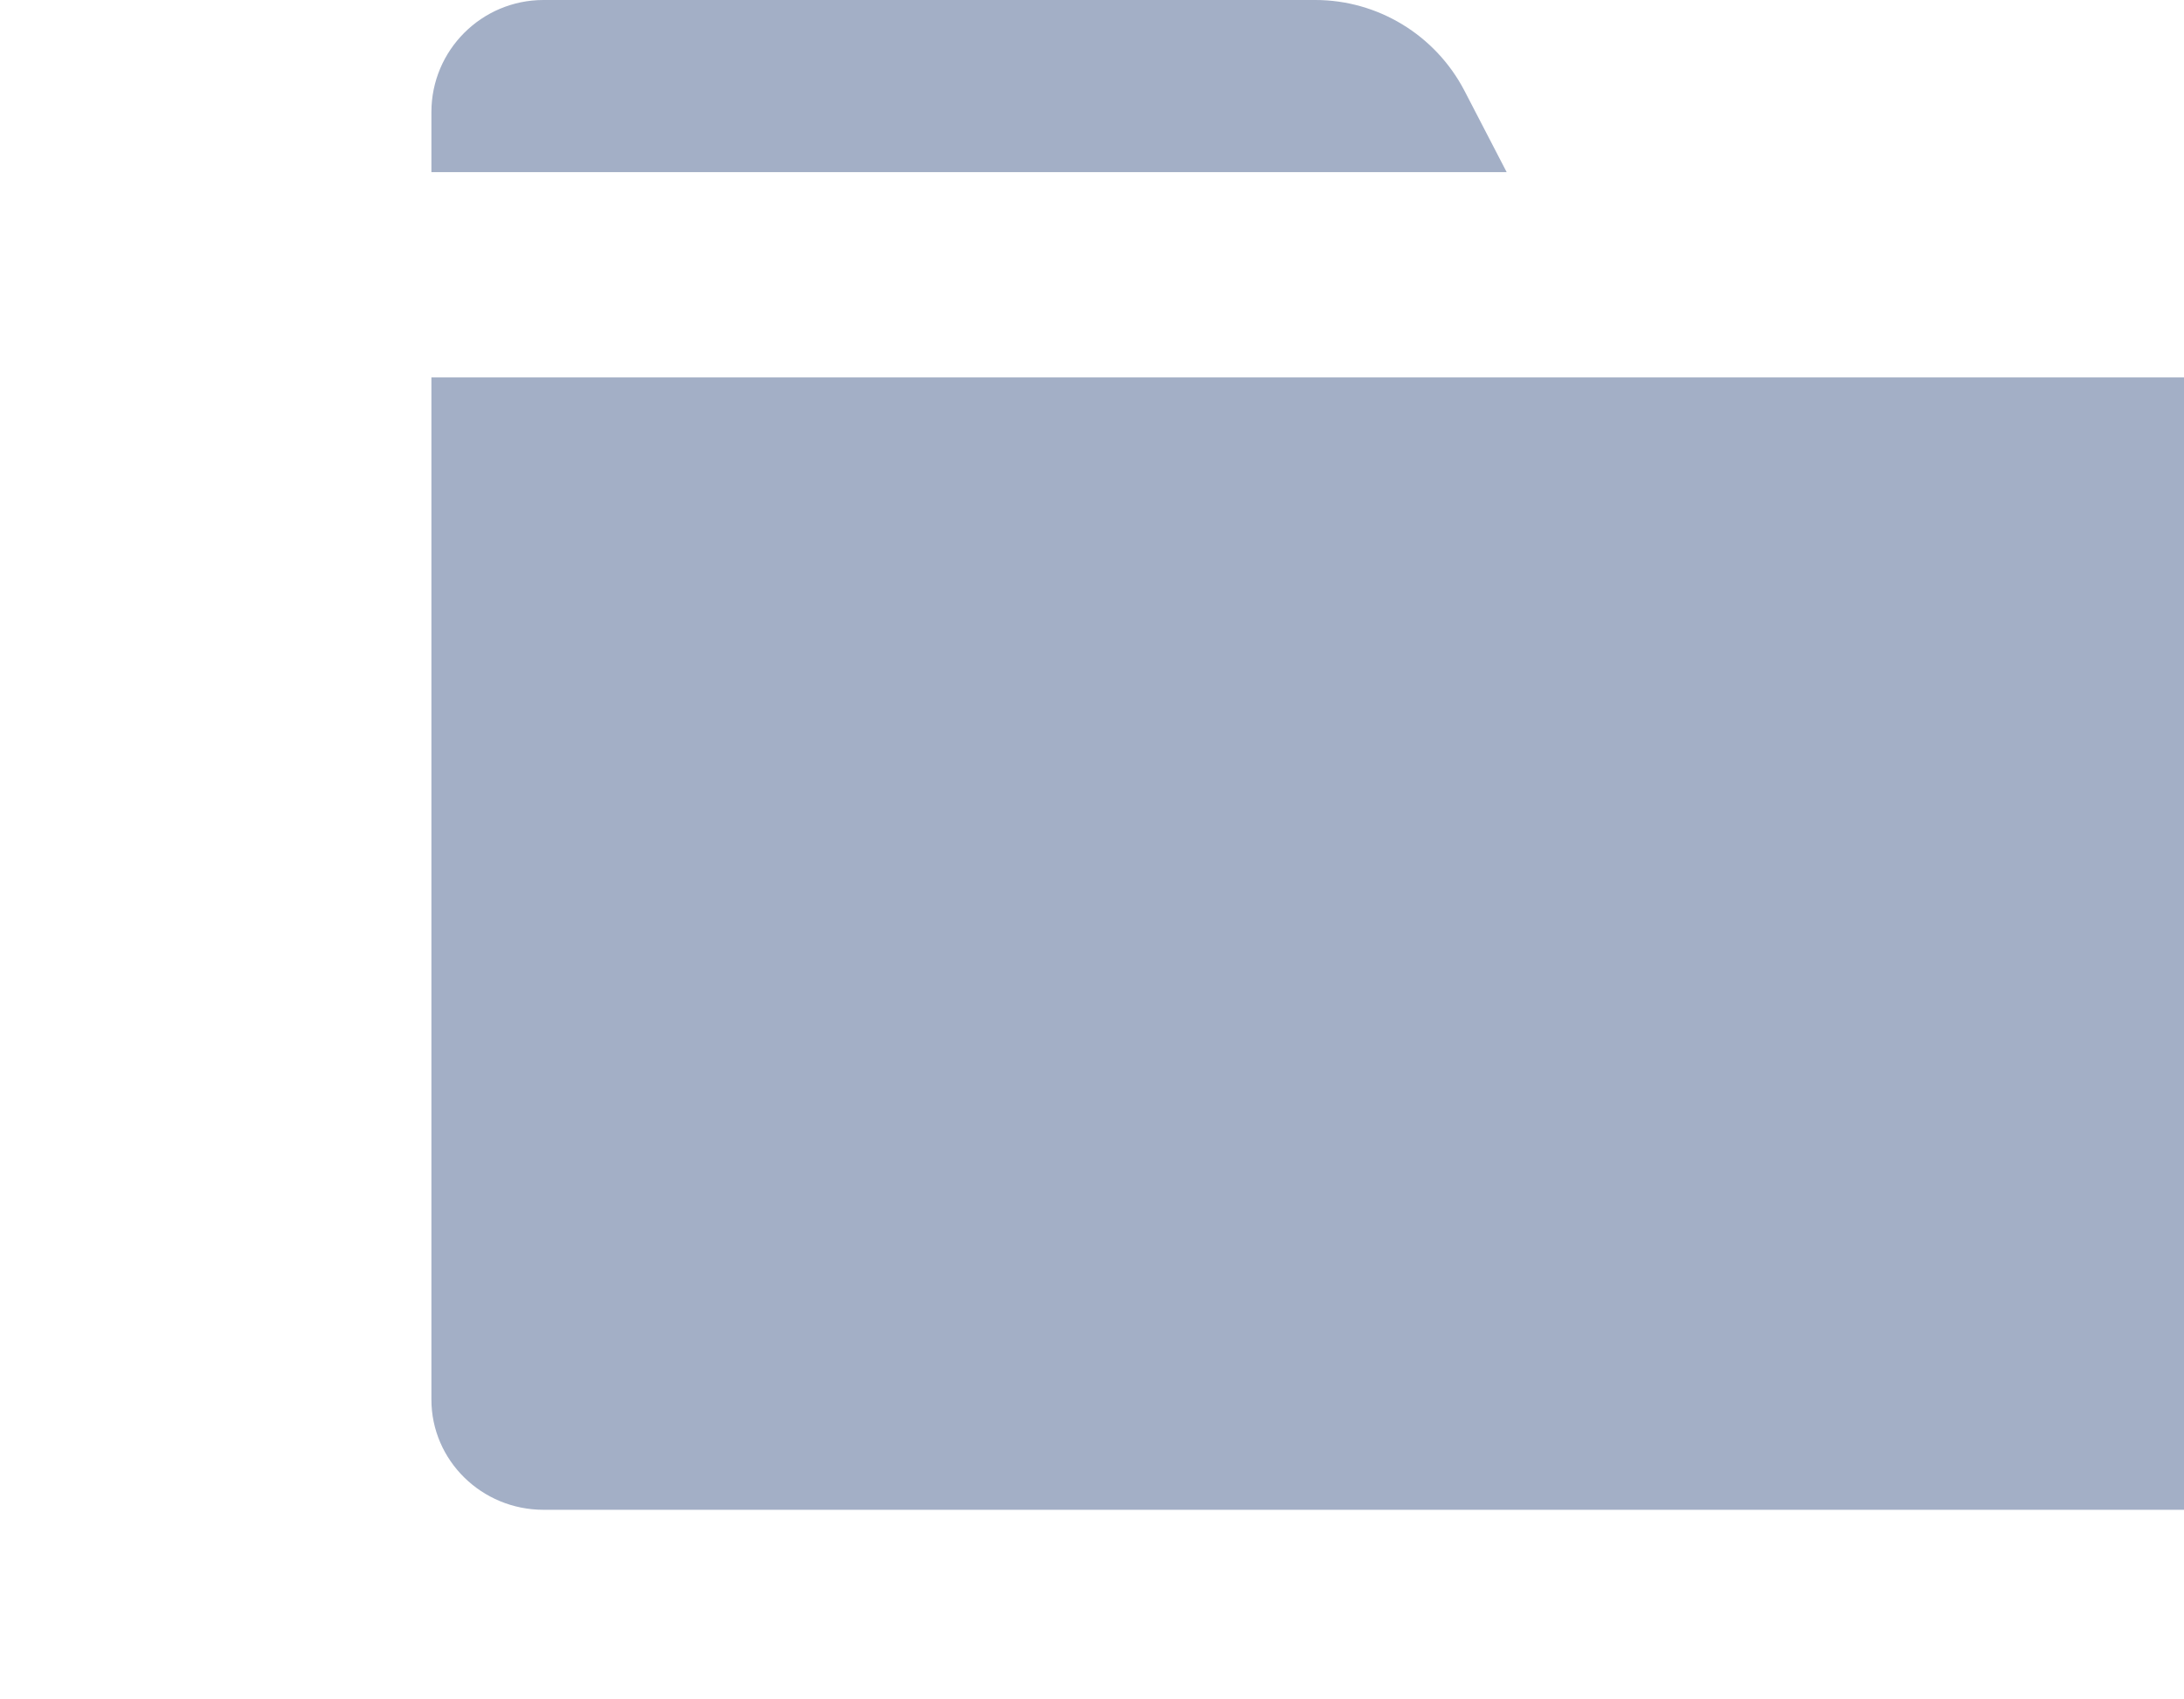
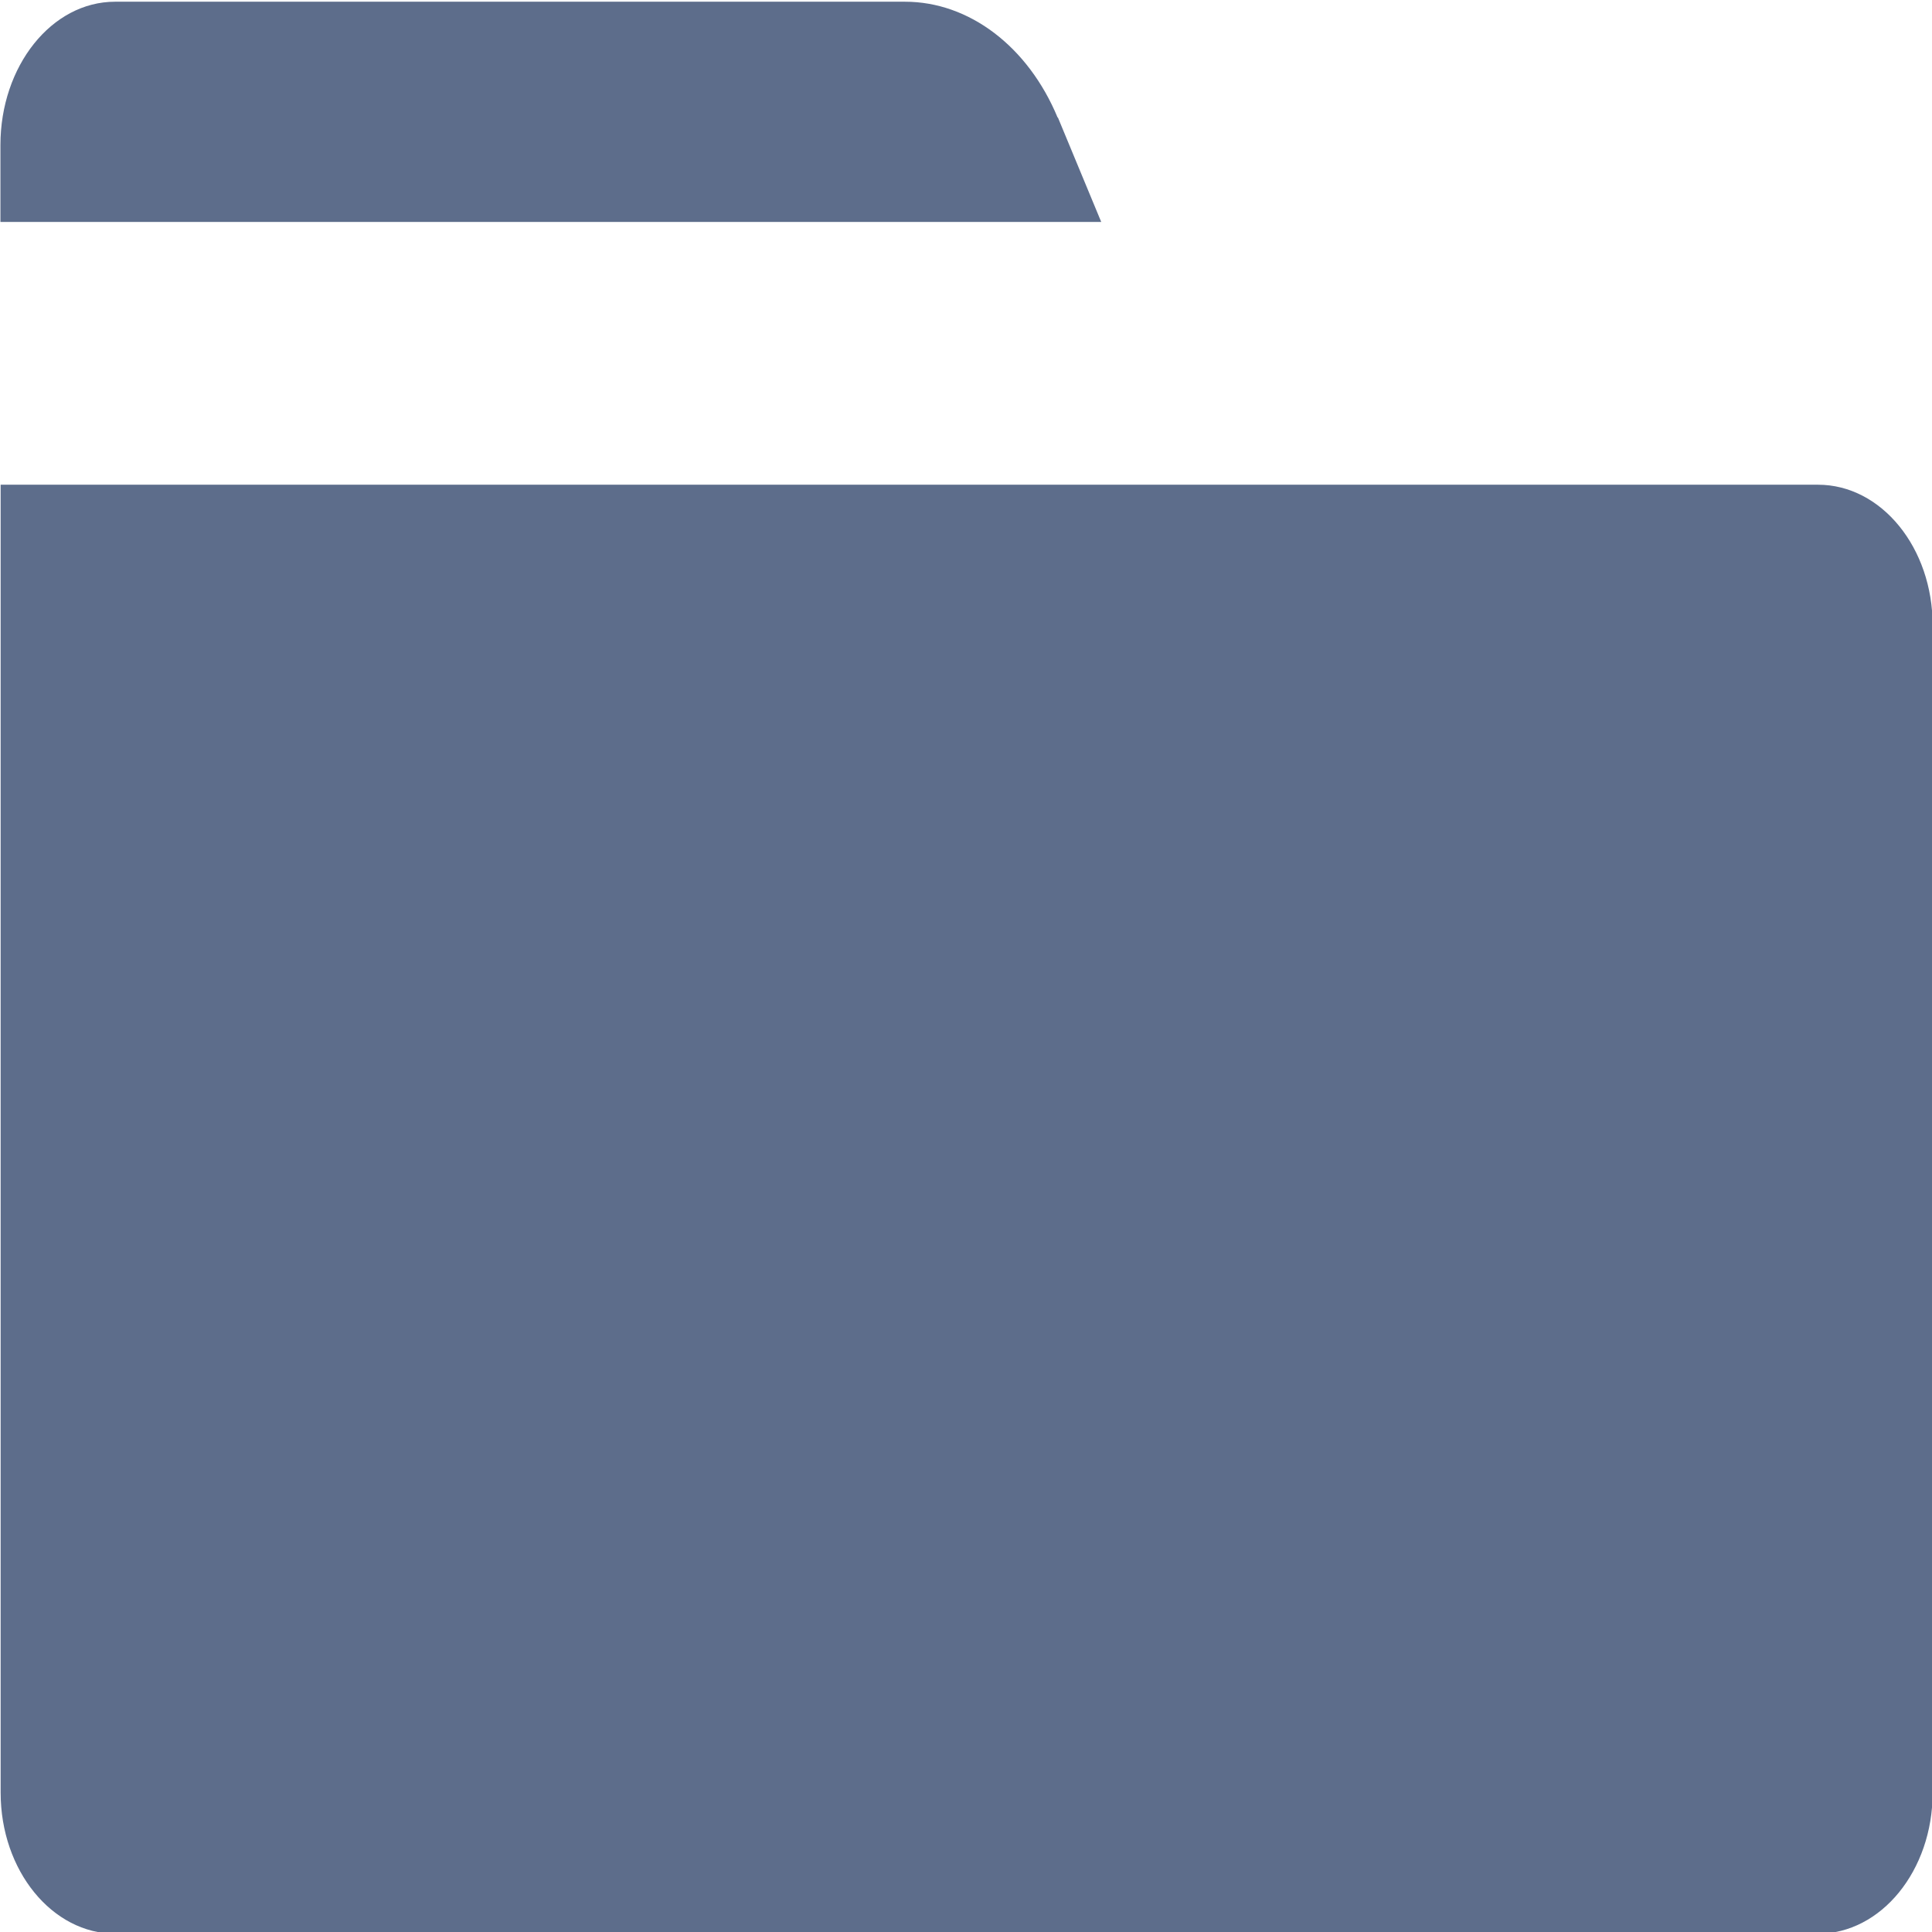
- <svg xmlns="http://www.w3.org/2000/svg" width="9px" height="7px" viewBox="0 0 7 9" version="1.1">
-   <defs />
-   <g id="Symbols" stroke="none" stroke-width="1" fill="none" fill-rule="evenodd">
-     <g id="Produt/Thumb" transform="translate(-69, -304)" fill="#A3AFC6" fill-rule="nonzero">
-       <g id="Group-6" transform="translate(16, 300)">
-         <path d="M58.473,4.48 L58.697,4.912 L53,4.912 L53,4.594 C53,4.266 53.266,4 53.594,4 L57.683,4 C58.014,4 58.319,4.185 58.473,4.48 Z M62.407,6 C62.735,6 63.001,6.262 63,6.584 L63,11.416 C63,11.738 62.734,12 62.406,12 L53.594,12 C53.266,12 53,11.738 53,11.416 L53,6 L62.407,6 Z" id="file" />
-       </g>
-     </g>
-   </g>
+ <svg xmlns="http://www.w3.org/2000/svg" width="7" height="7" viewBox="0 0 5.444 9" version="1.1" id="svg8">
+   <defs id="defs2" />
+   <path style="fill:#5d6d8b;fill-rule:nonzero;stroke:none;stroke-width:1.006;fill-opacity:1" d="M 3.15,0.547 3.352,1.034 H -1.776 V 0.676 c 0,-0.369 0.239,-0.668 0.534,-0.668 h 3.68 c 0.298,0 0.573,0.208 0.711,0.54 z M 6.691,2.258 c 0.295,0 0.535,0.294 0.534,0.657 v 5.436 c 0,0.363 -0.24,0.657 -0.535,0.657 h -7.93 c -0.295,0 -0.535,-0.294 -0.535,-0.657 V 2.258 Z" id="file-7" />
</svg>
